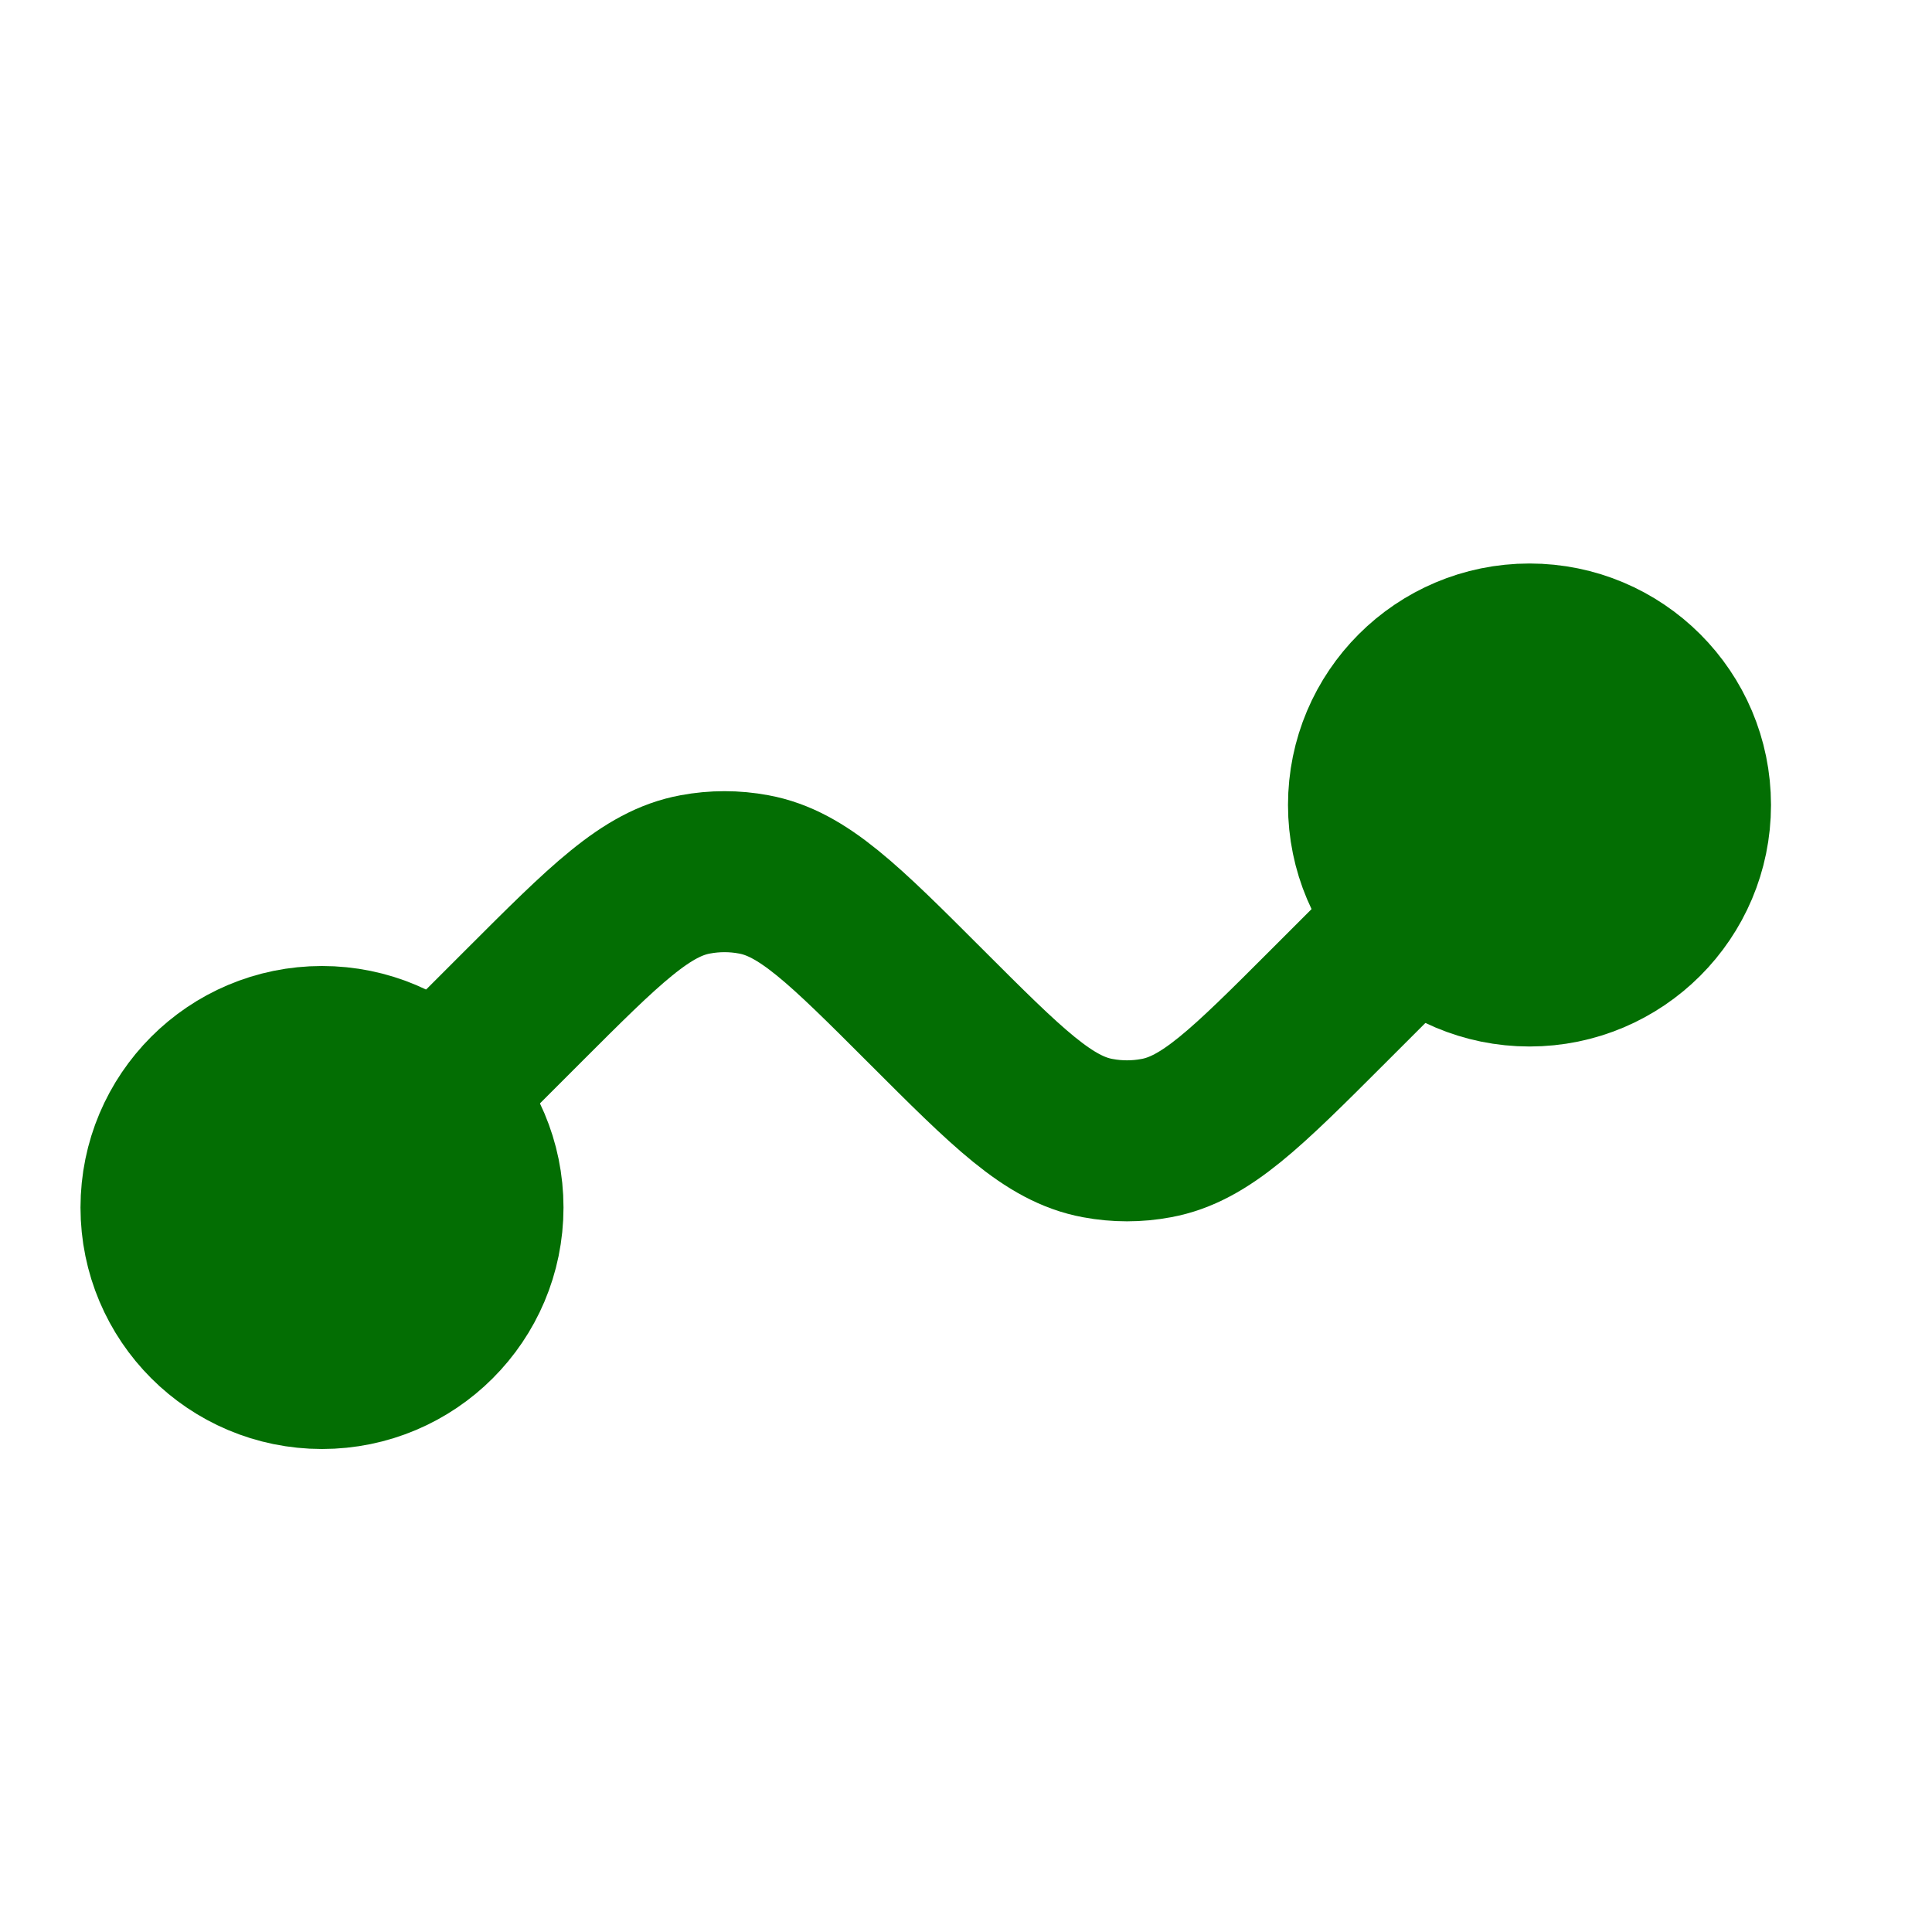
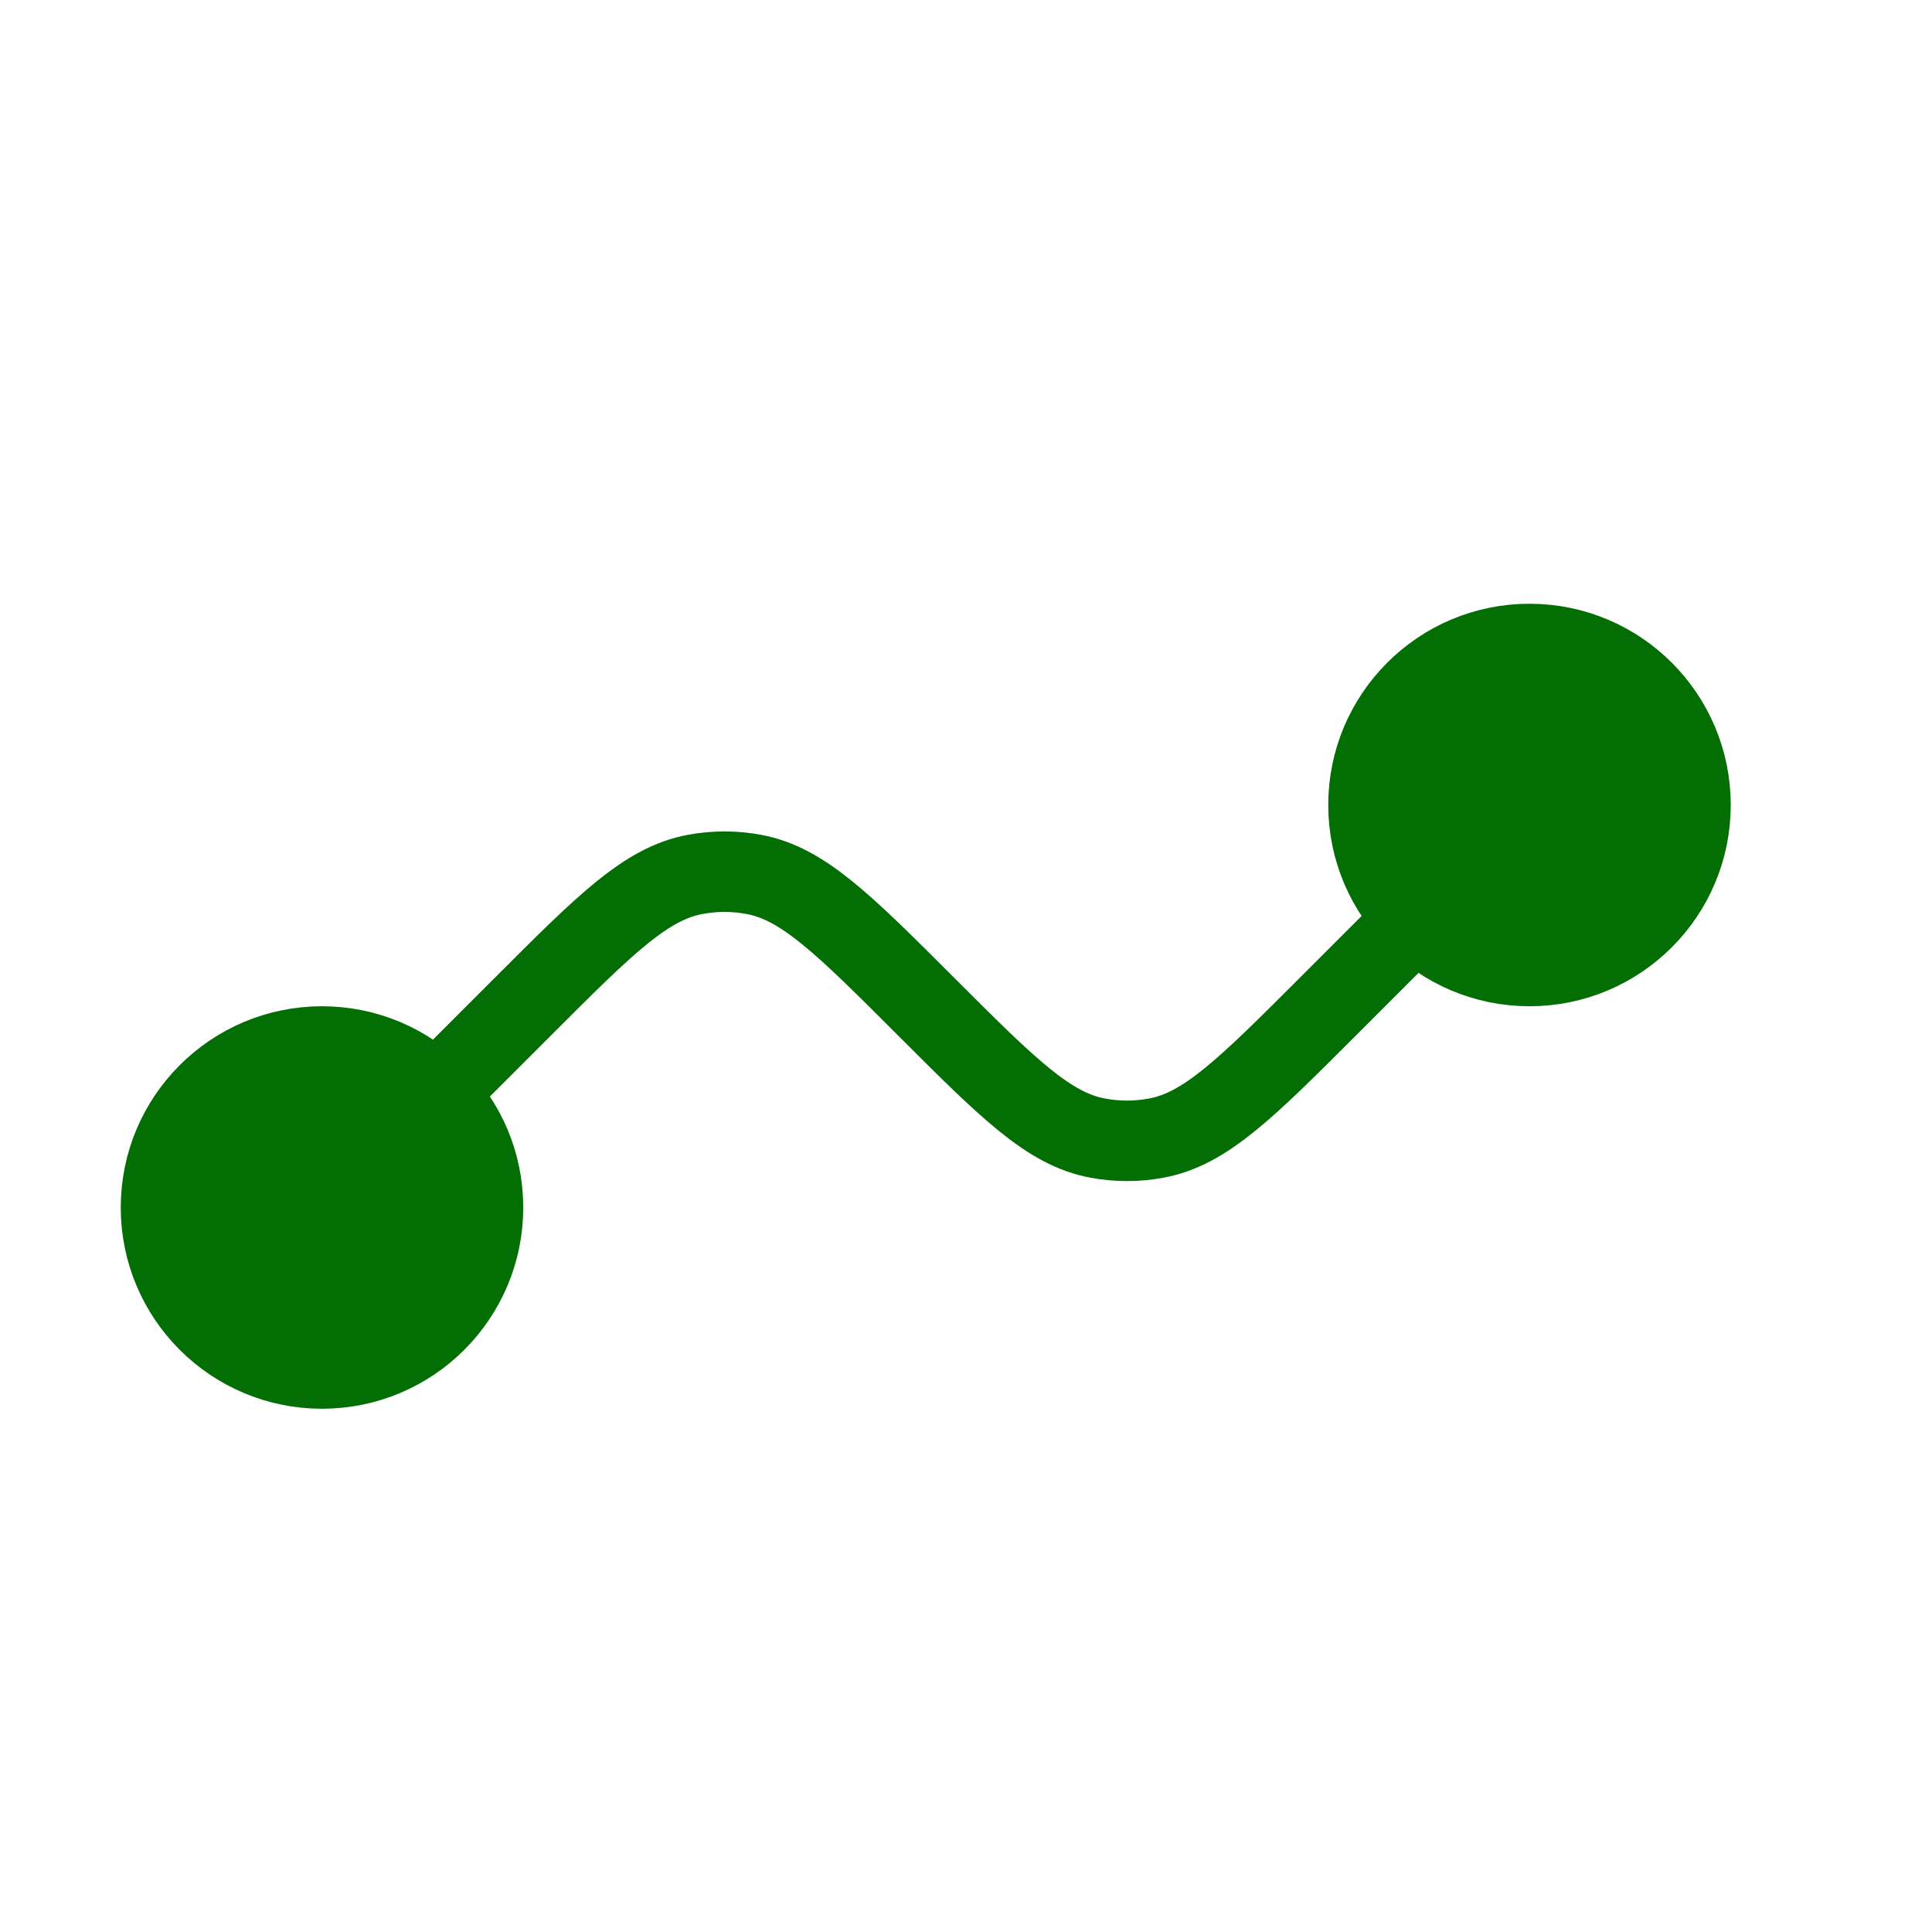
<svg xmlns="http://www.w3.org/2000/svg" width="24" height="24" viewBox="0 0 24 24" fill="none">
-   <rect x="6" y="13" width="4" height="4" rx="2" transform="rotate(90 6 13)" fill="#036E03" stroke="#036E03" stroke-width="2" />
-   <rect x="17" y="12" width="4" height="4" rx="2" transform="rotate(-90 17 12)" fill="#036E03" stroke="#036E03" stroke-width="2" />
-   <path d="M18 11L16.5 12.5C15.483 13.517 14.974 14.026 14.363 14.138C14.123 14.183 13.877 14.183 13.637 14.138C13.026 14.026 12.517 13.517 11.5 12.5V12.5C10.483 11.483 9.974 10.974 9.363 10.862C9.123 10.817 8.877 10.817 8.637 10.862C8.026 10.974 7.517 11.483 6.5 12.5L5 14" stroke="#036E03" stroke-width="2" />
+   <rect x="6" y="13" width="4" height="4" rx="2" transform="rotate(90 6 13)" fill="#036E03" stroke="#036E03" strokeWidth="2" />
+   <rect x="17" y="12" width="4" height="4" rx="2" transform="rotate(-90 17 12)" fill="#036E03" stroke="#036E03" strokeWidth="2" />
+   <path d="M18 11L16.5 12.5C15.483 13.517 14.974 14.026 14.363 14.138C14.123 14.183 13.877 14.183 13.637 14.138C13.026 14.026 12.517 13.517 11.5 12.5V12.5C10.483 11.483 9.974 10.974 9.363 10.862C9.123 10.817 8.877 10.817 8.637 10.862C8.026 10.974 7.517 11.483 6.5 12.5L5 14" stroke="#036E03" strokeWidth="2" />
</svg>
